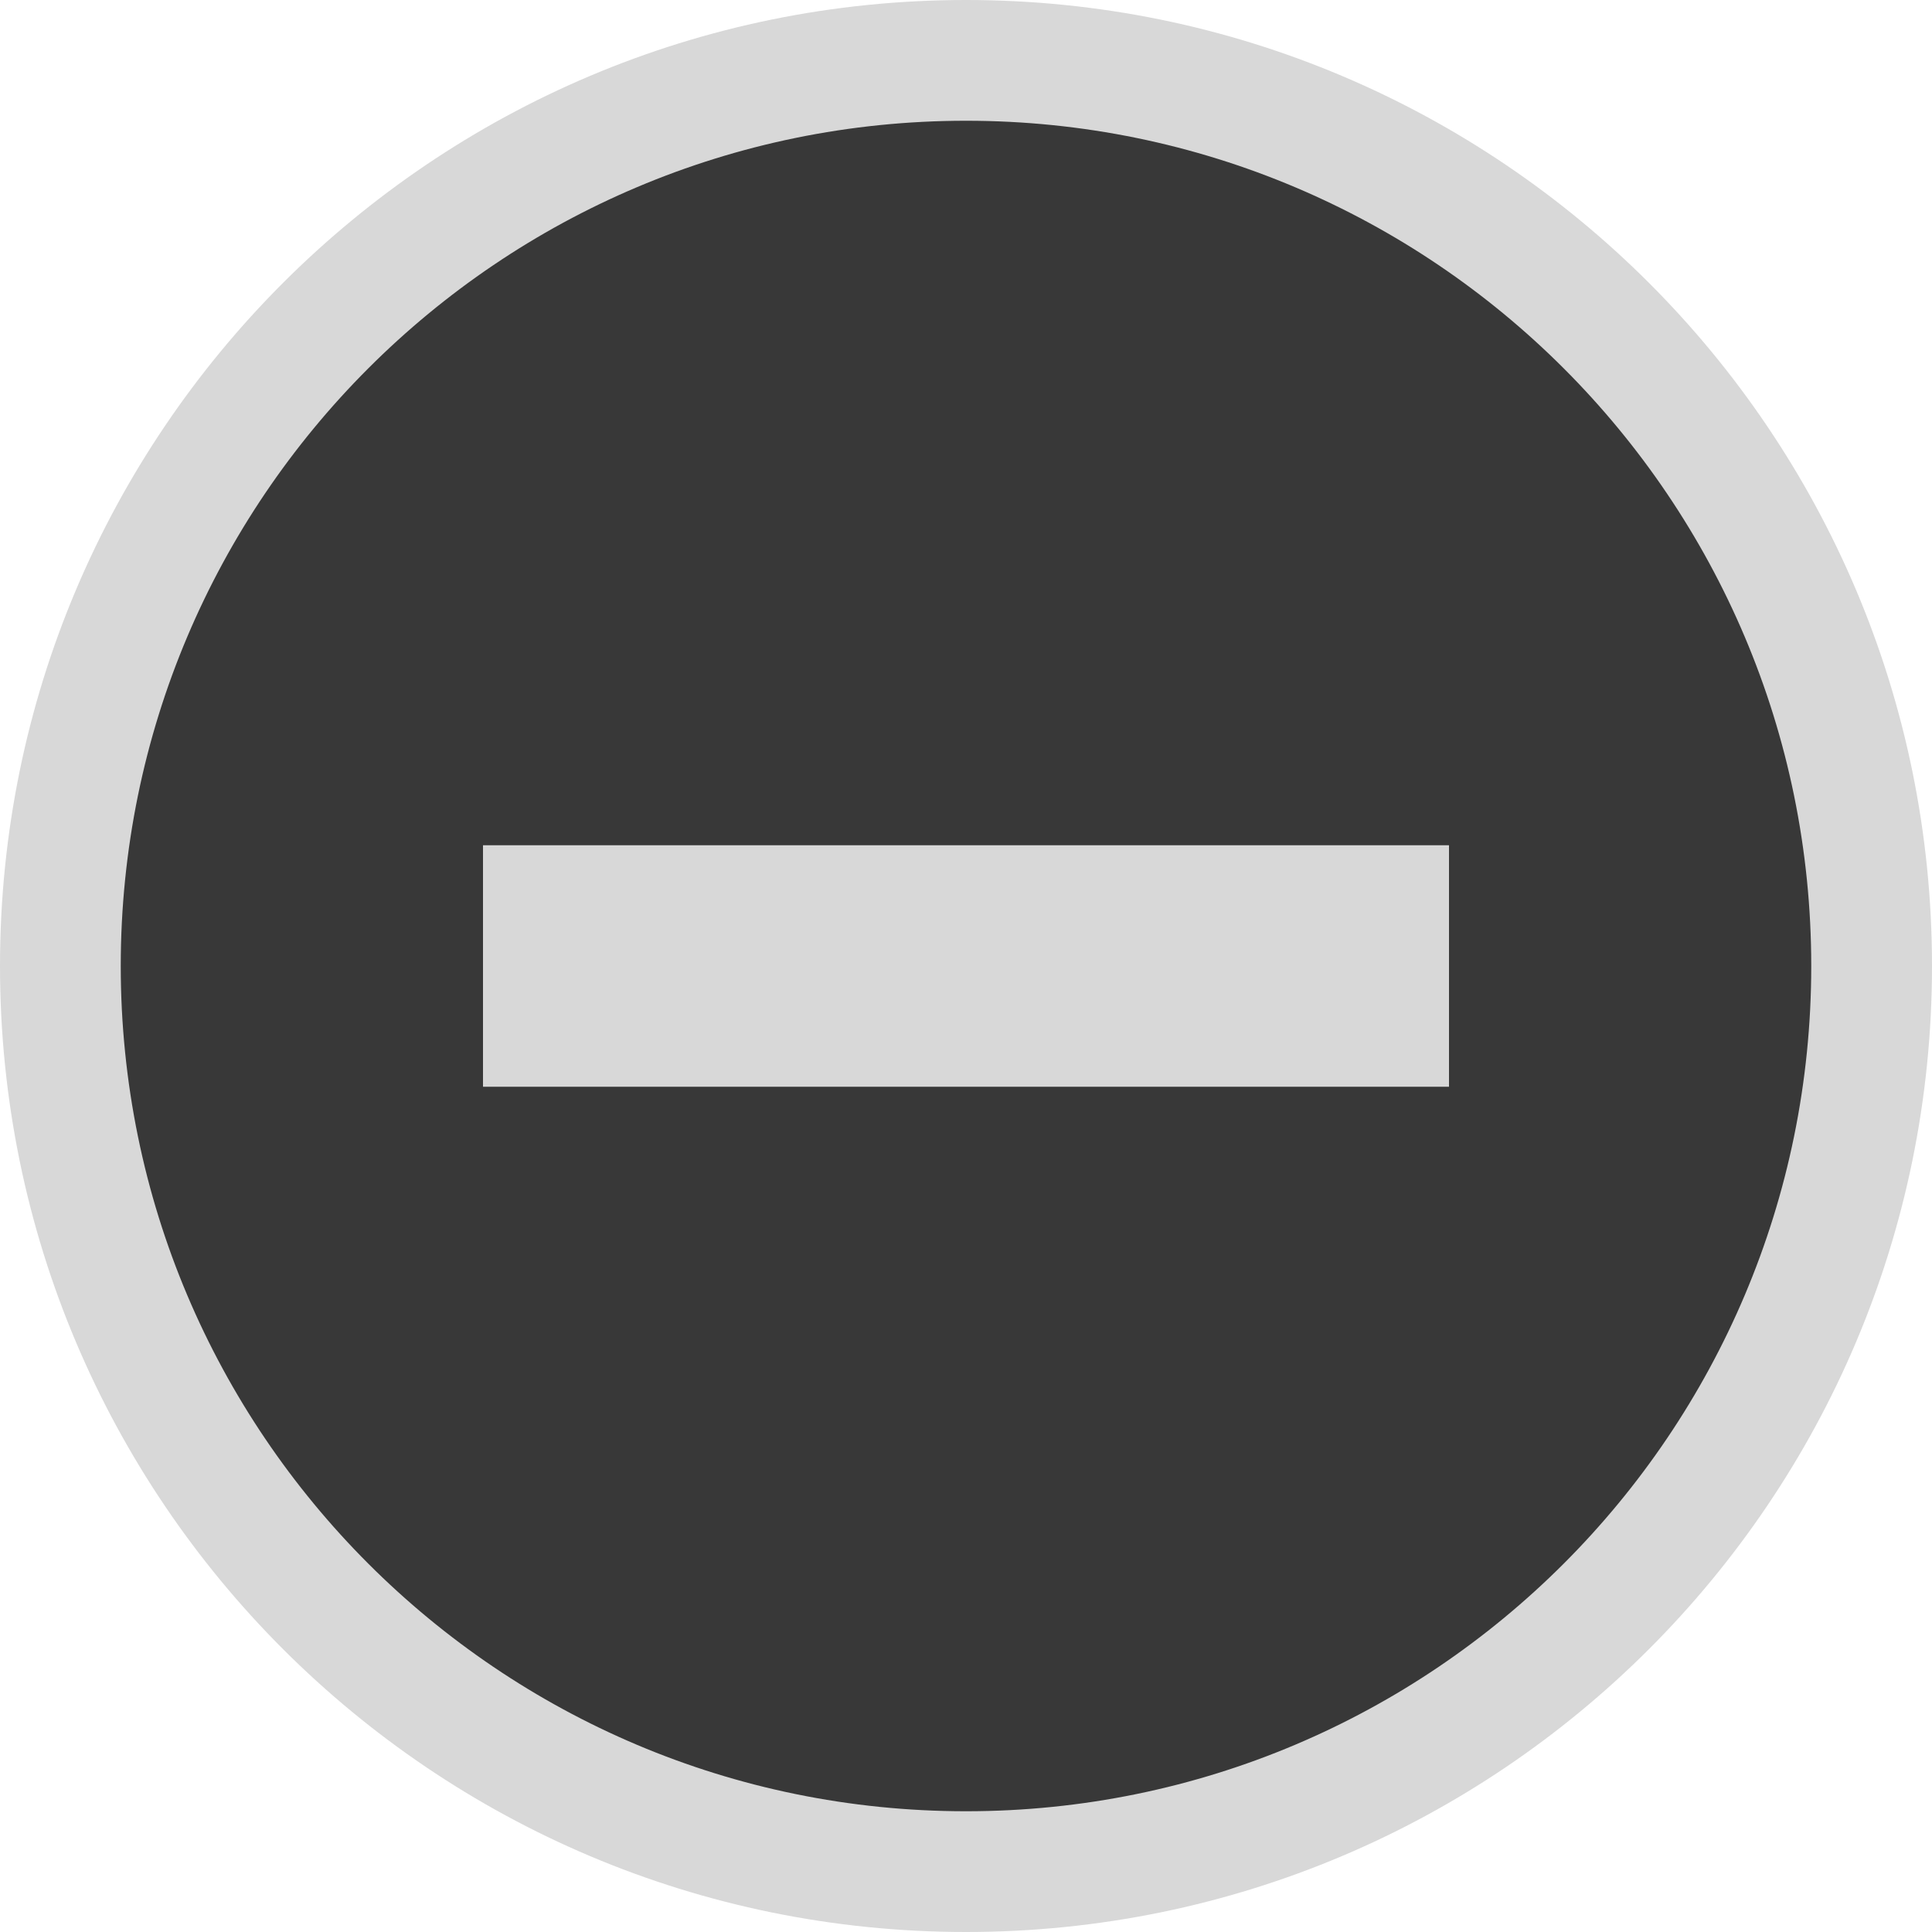
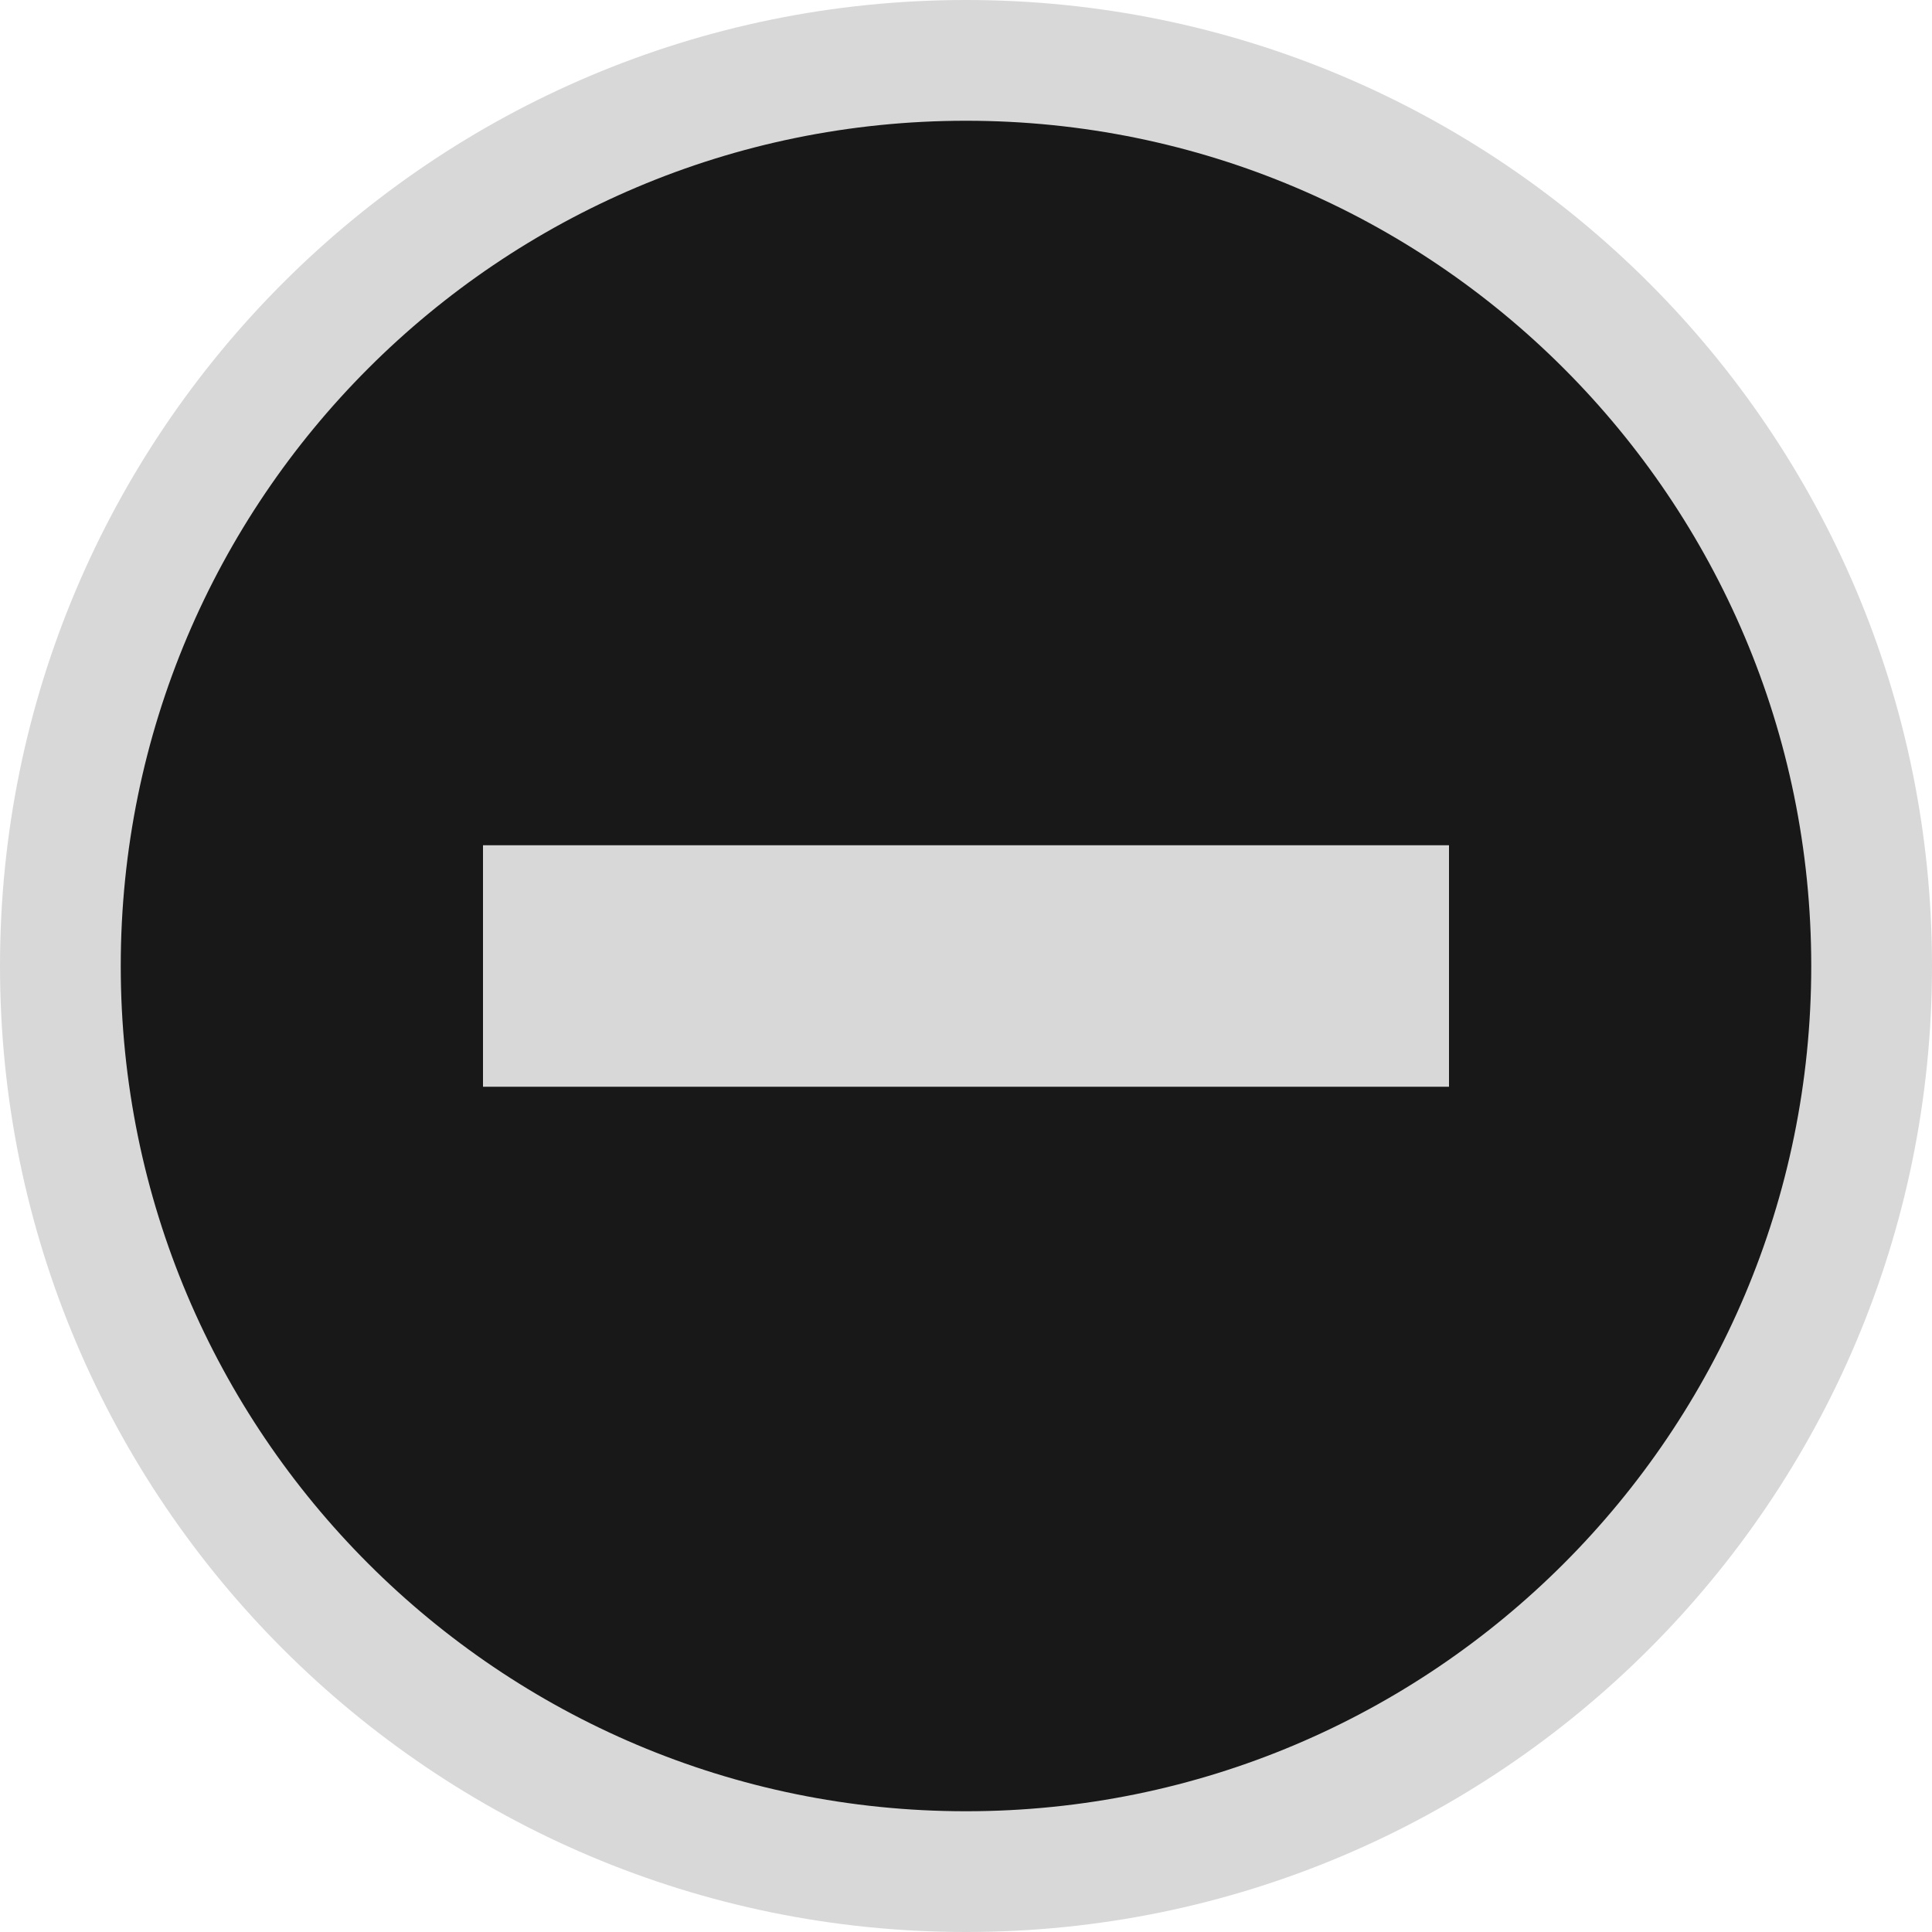
<svg xmlns="http://www.w3.org/2000/svg" viewBox="0 0 16 16">
  <g transform="translate(0 -1036.362)">
-     <path style="fill:#383838" d="m 8.067,1037.184 c 4.076,0 7.379,3.224 7.379,7.201 0,3.977 -3.304,7.201 -7.379,7.201 -4.076,0 -7.379,-3.224 -7.379,-7.201 0,-3.977 3.304,-7.201 7.379,-7.201 z" />
+     <path style="fill:#181818" d="m 8.067,1037.184 c 4.076,0 7.379,3.224 7.379,7.201 0,3.977 -3.304,7.201 -7.379,7.201 -4.076,0 -7.379,-3.224 -7.379,-7.201 0,-3.977 3.304,-7.201 7.379,-7.201 z" />
  </g>
  <g style="fill:#d8d8d8" transform="translate(0 -1036.362)">
    <path d="M 8 0 C 3.582 8.8817842e-16 -3.006854e-17 3.582 0 8 C 0 12.418 3.582 16 8 16 C 12.418 16 16 12.418 16 8 C 16 3.582 12.418 -1.8064254e-15 8 0 z M 8 1 C 11.866 1 15 4.134 15 8 C 15 11.866 11.866 15 8 15 C 4.134 15 1 11.866 1 8 C 1 4.134 4.134 1 8 1 z " transform="translate(0 1036.362)" />
    <rect width="8" x="4" y="7" height="2" transform="translate(0 1036.362)" />
  </g>
</svg>
